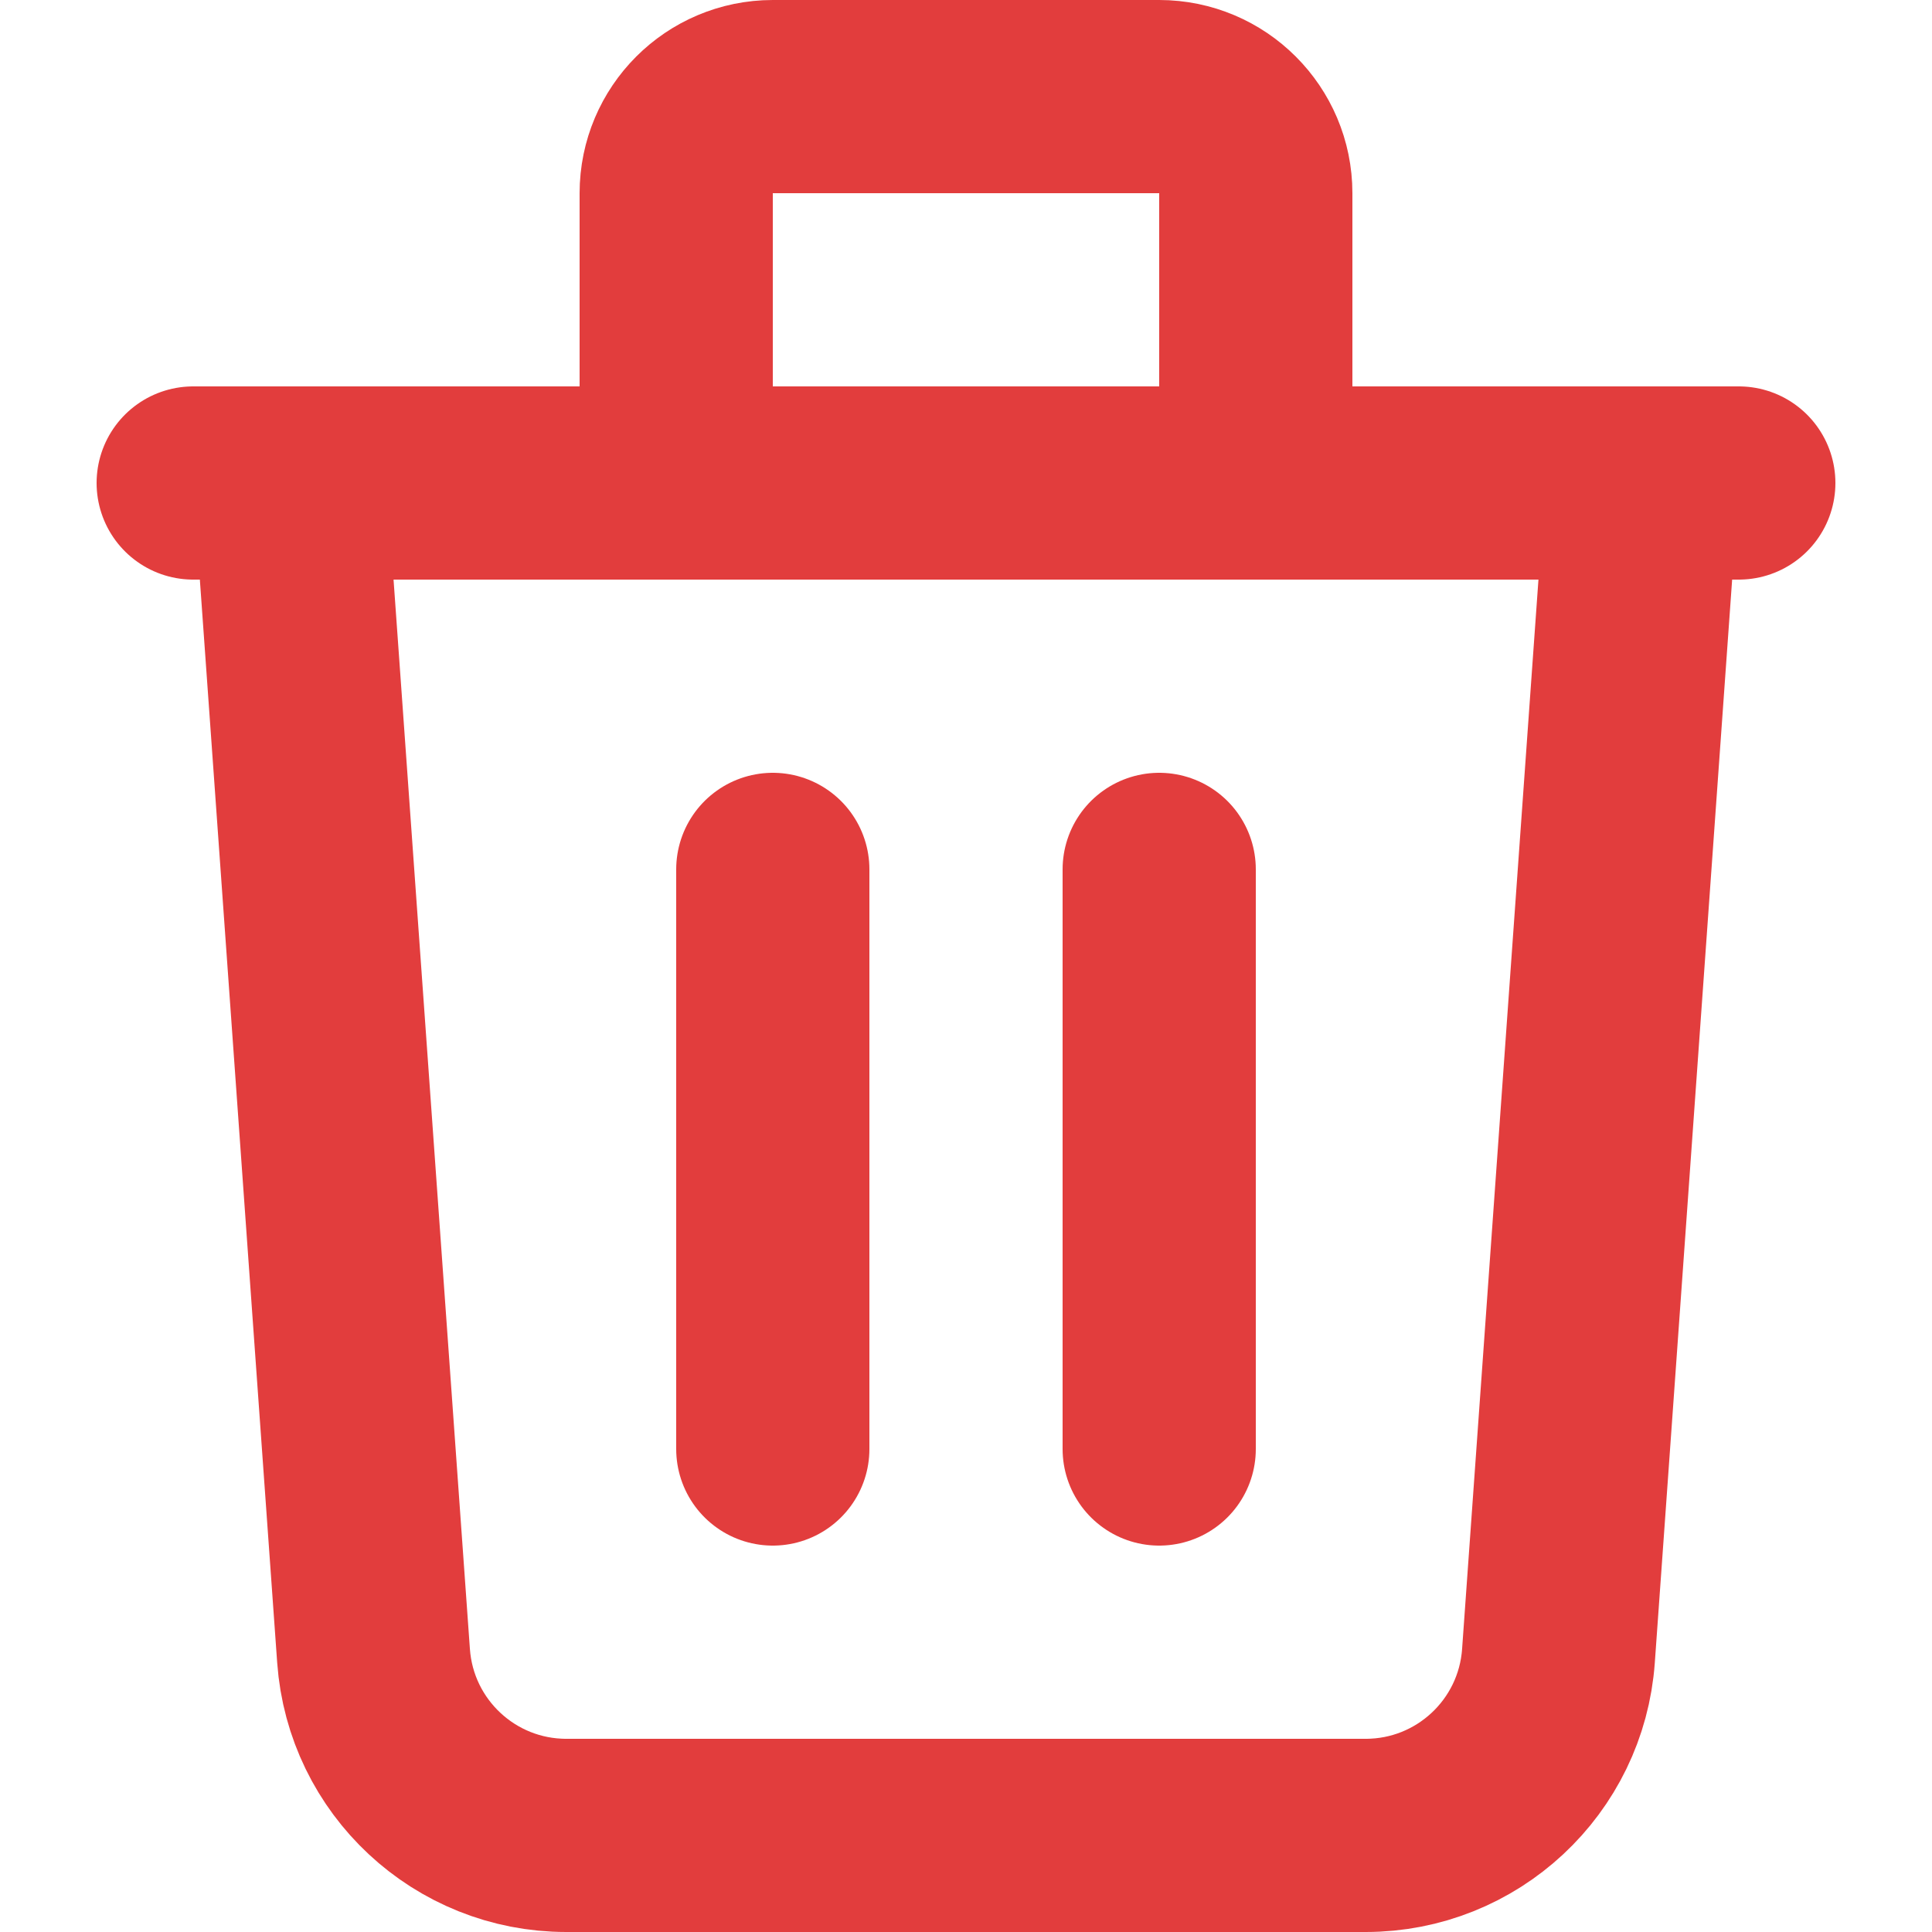
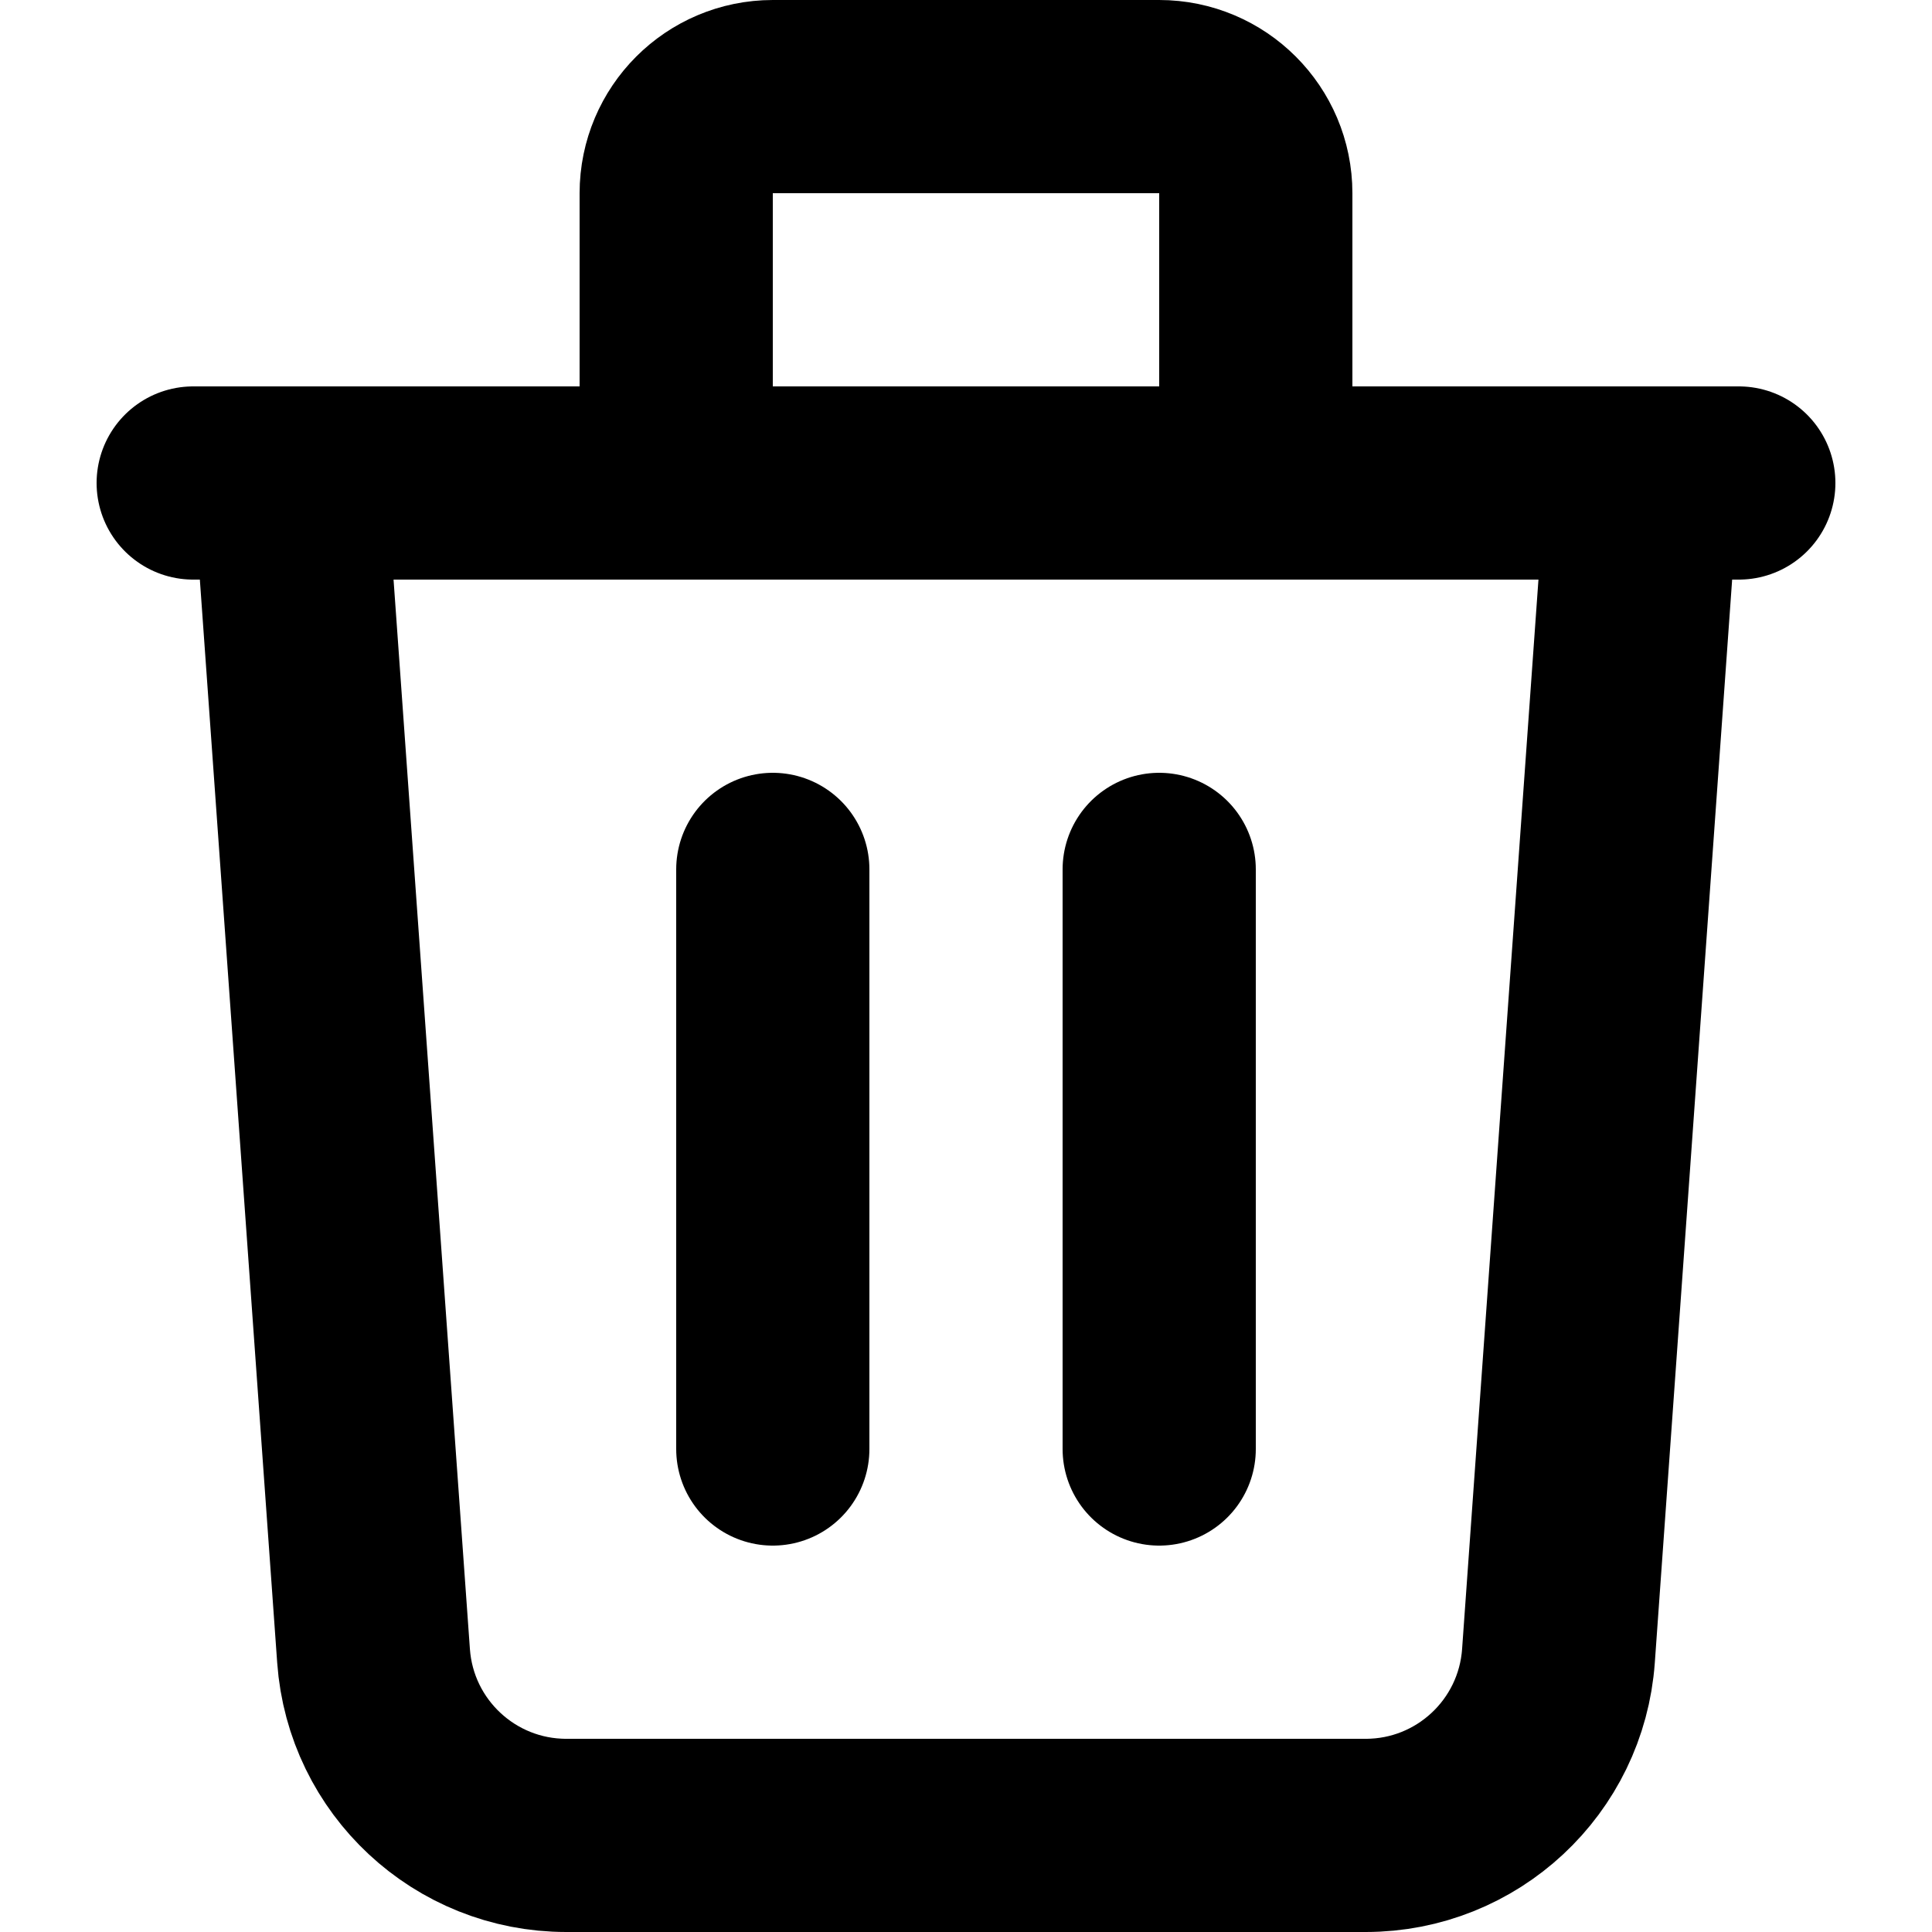
<svg xmlns="http://www.w3.org/2000/svg" width="24" height="24" viewBox="0 0 18 20" fill="none">
-   <path d="M16 5L15.133 17.142C15.058 18.189 14.187 19 13.138 19H4.862C3.813 19 2.942 18.189 2.867 17.142L2 5M7 9V15M11 9V15M12 5V2C12 1.448 11.552 1 11 1H7C6.448 1 6 1.448 6 2V5M1 5H17" stroke="#E23D3D" stroke-width="2" stroke-linecap="round" stroke-linejoin="round" />
+   <path d="M16 5L15.133 17.142C15.058 18.189 14.187 19 13.138 19H4.862C3.813 19 2.942 18.189 2.867 17.142L2 5M7 9V15M11 9V15M12 5V2C12 1.448 11.552 1 11 1H7C6.448 1 6 1.448 6 2V5M1 5H17" stroke="black" stroke-width="2" stroke-linecap="round" stroke-linejoin="round" />
</svg>
